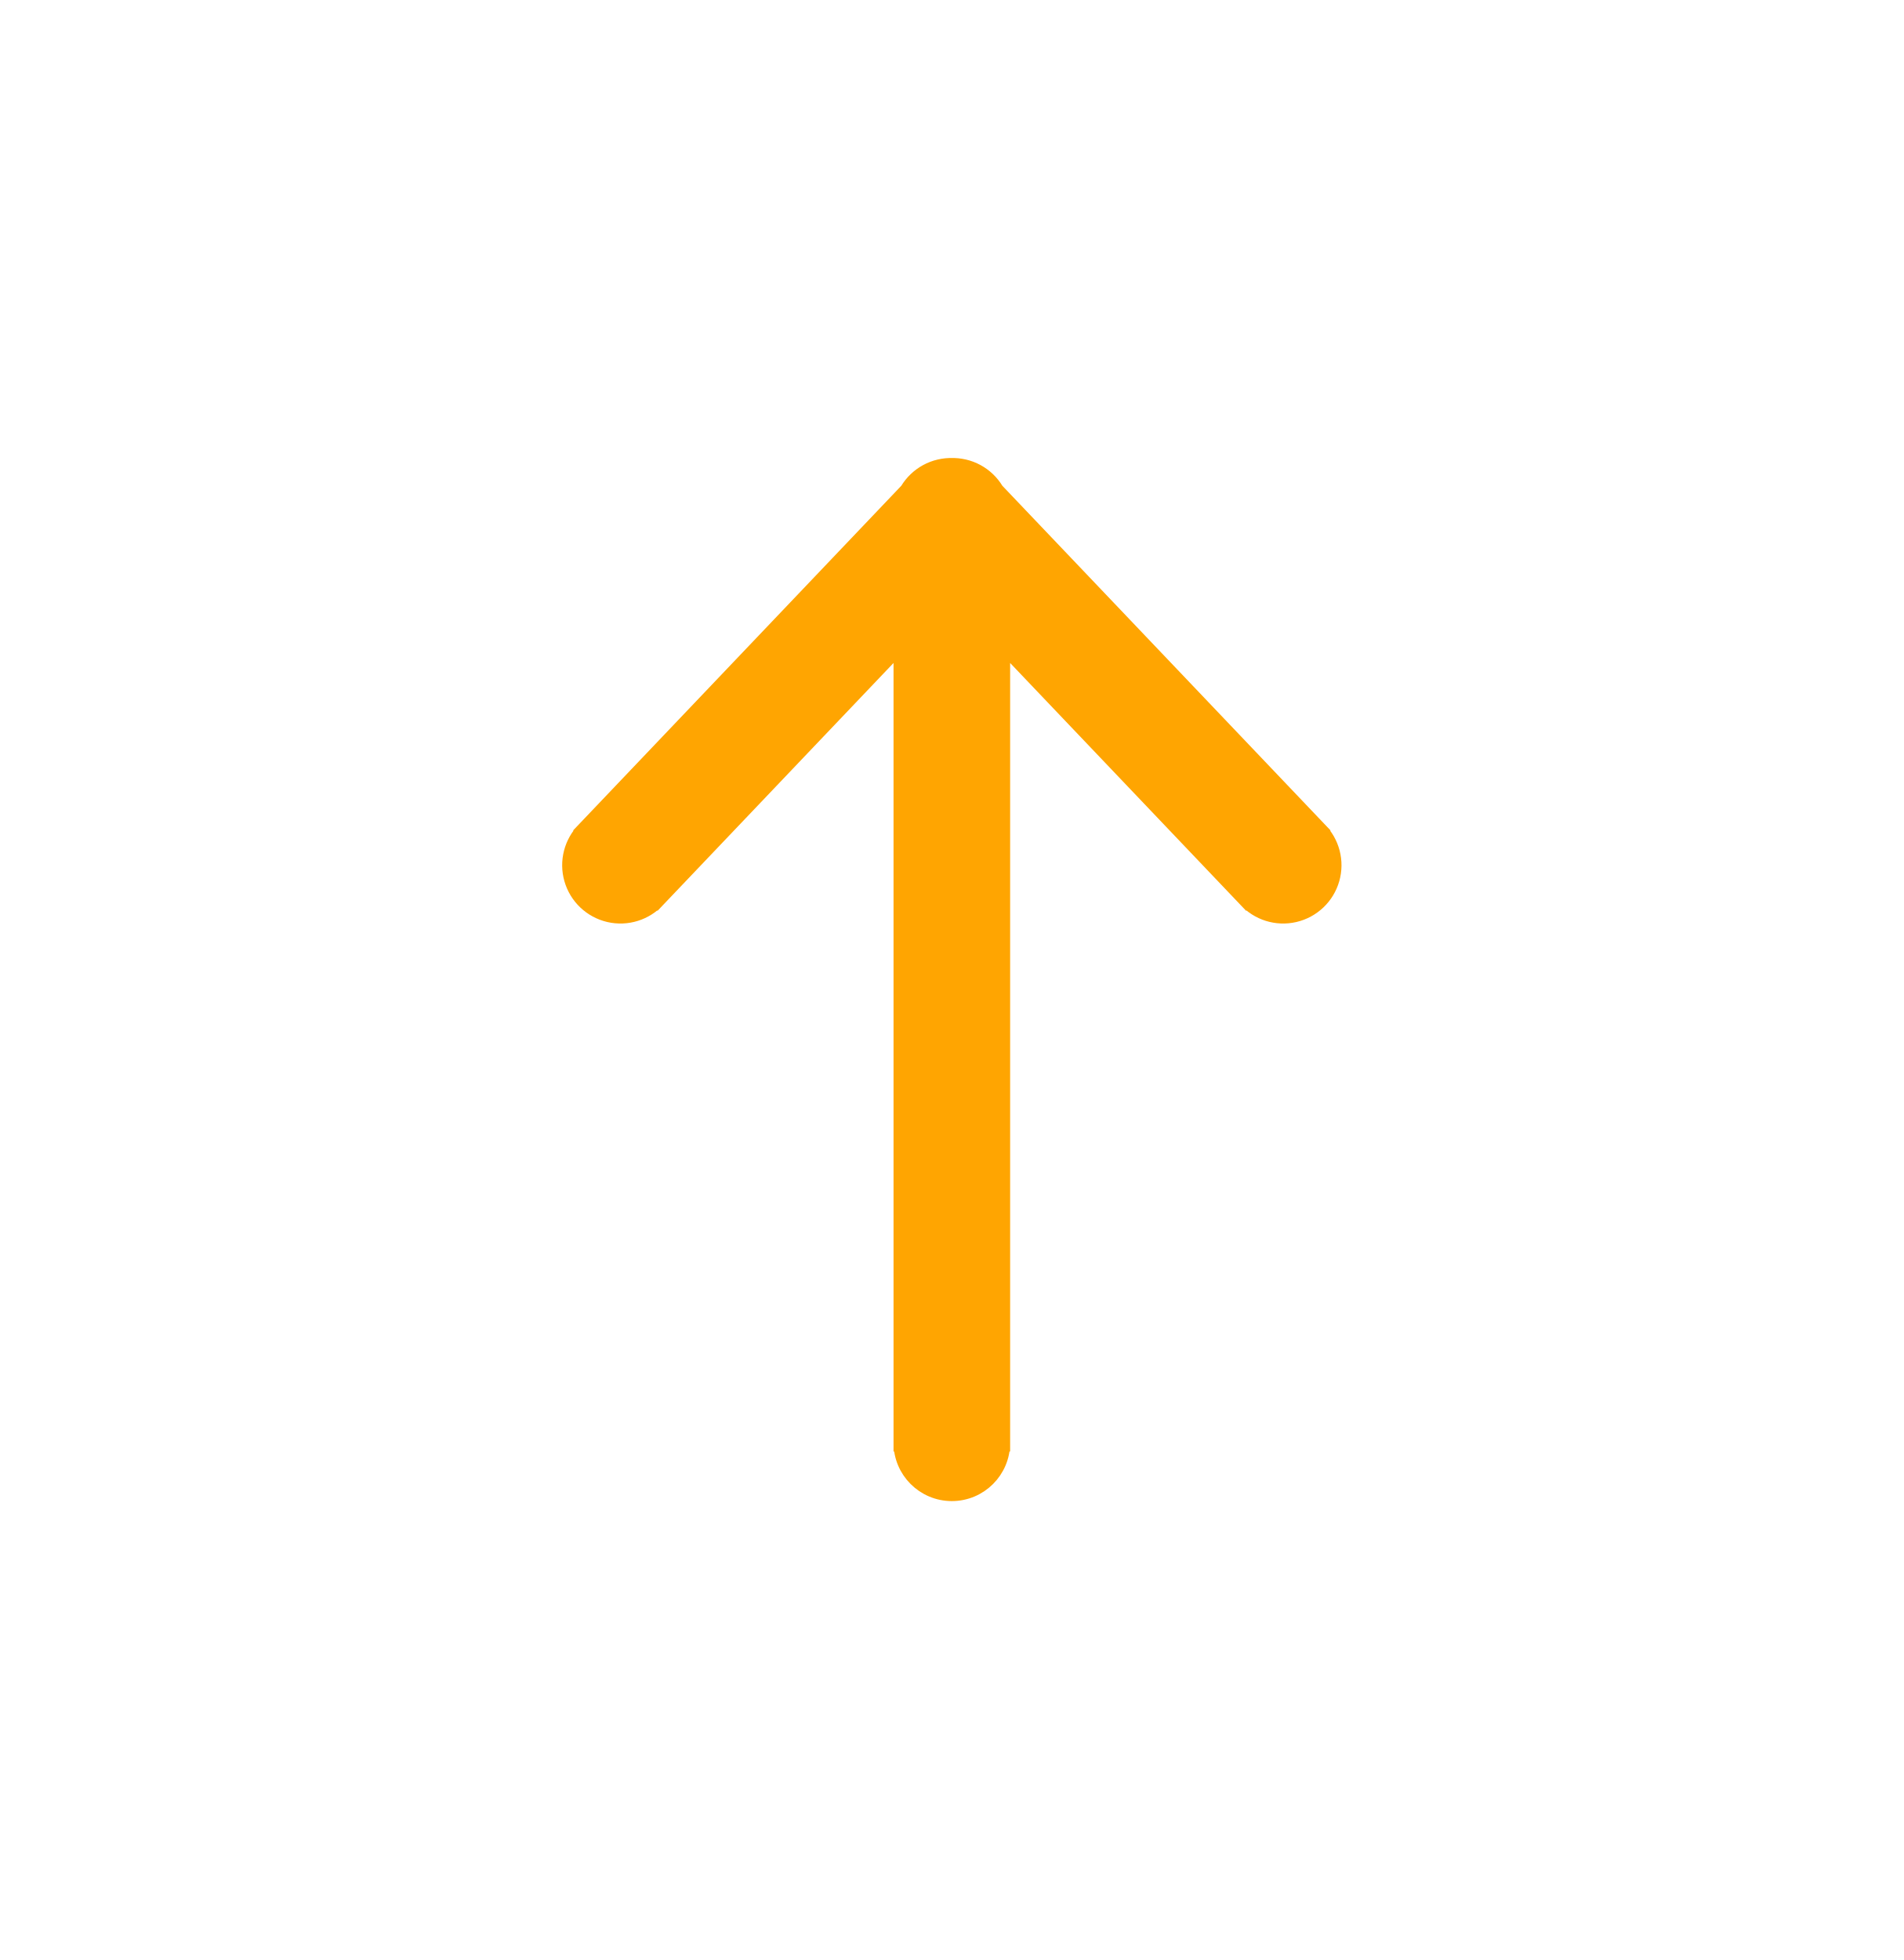
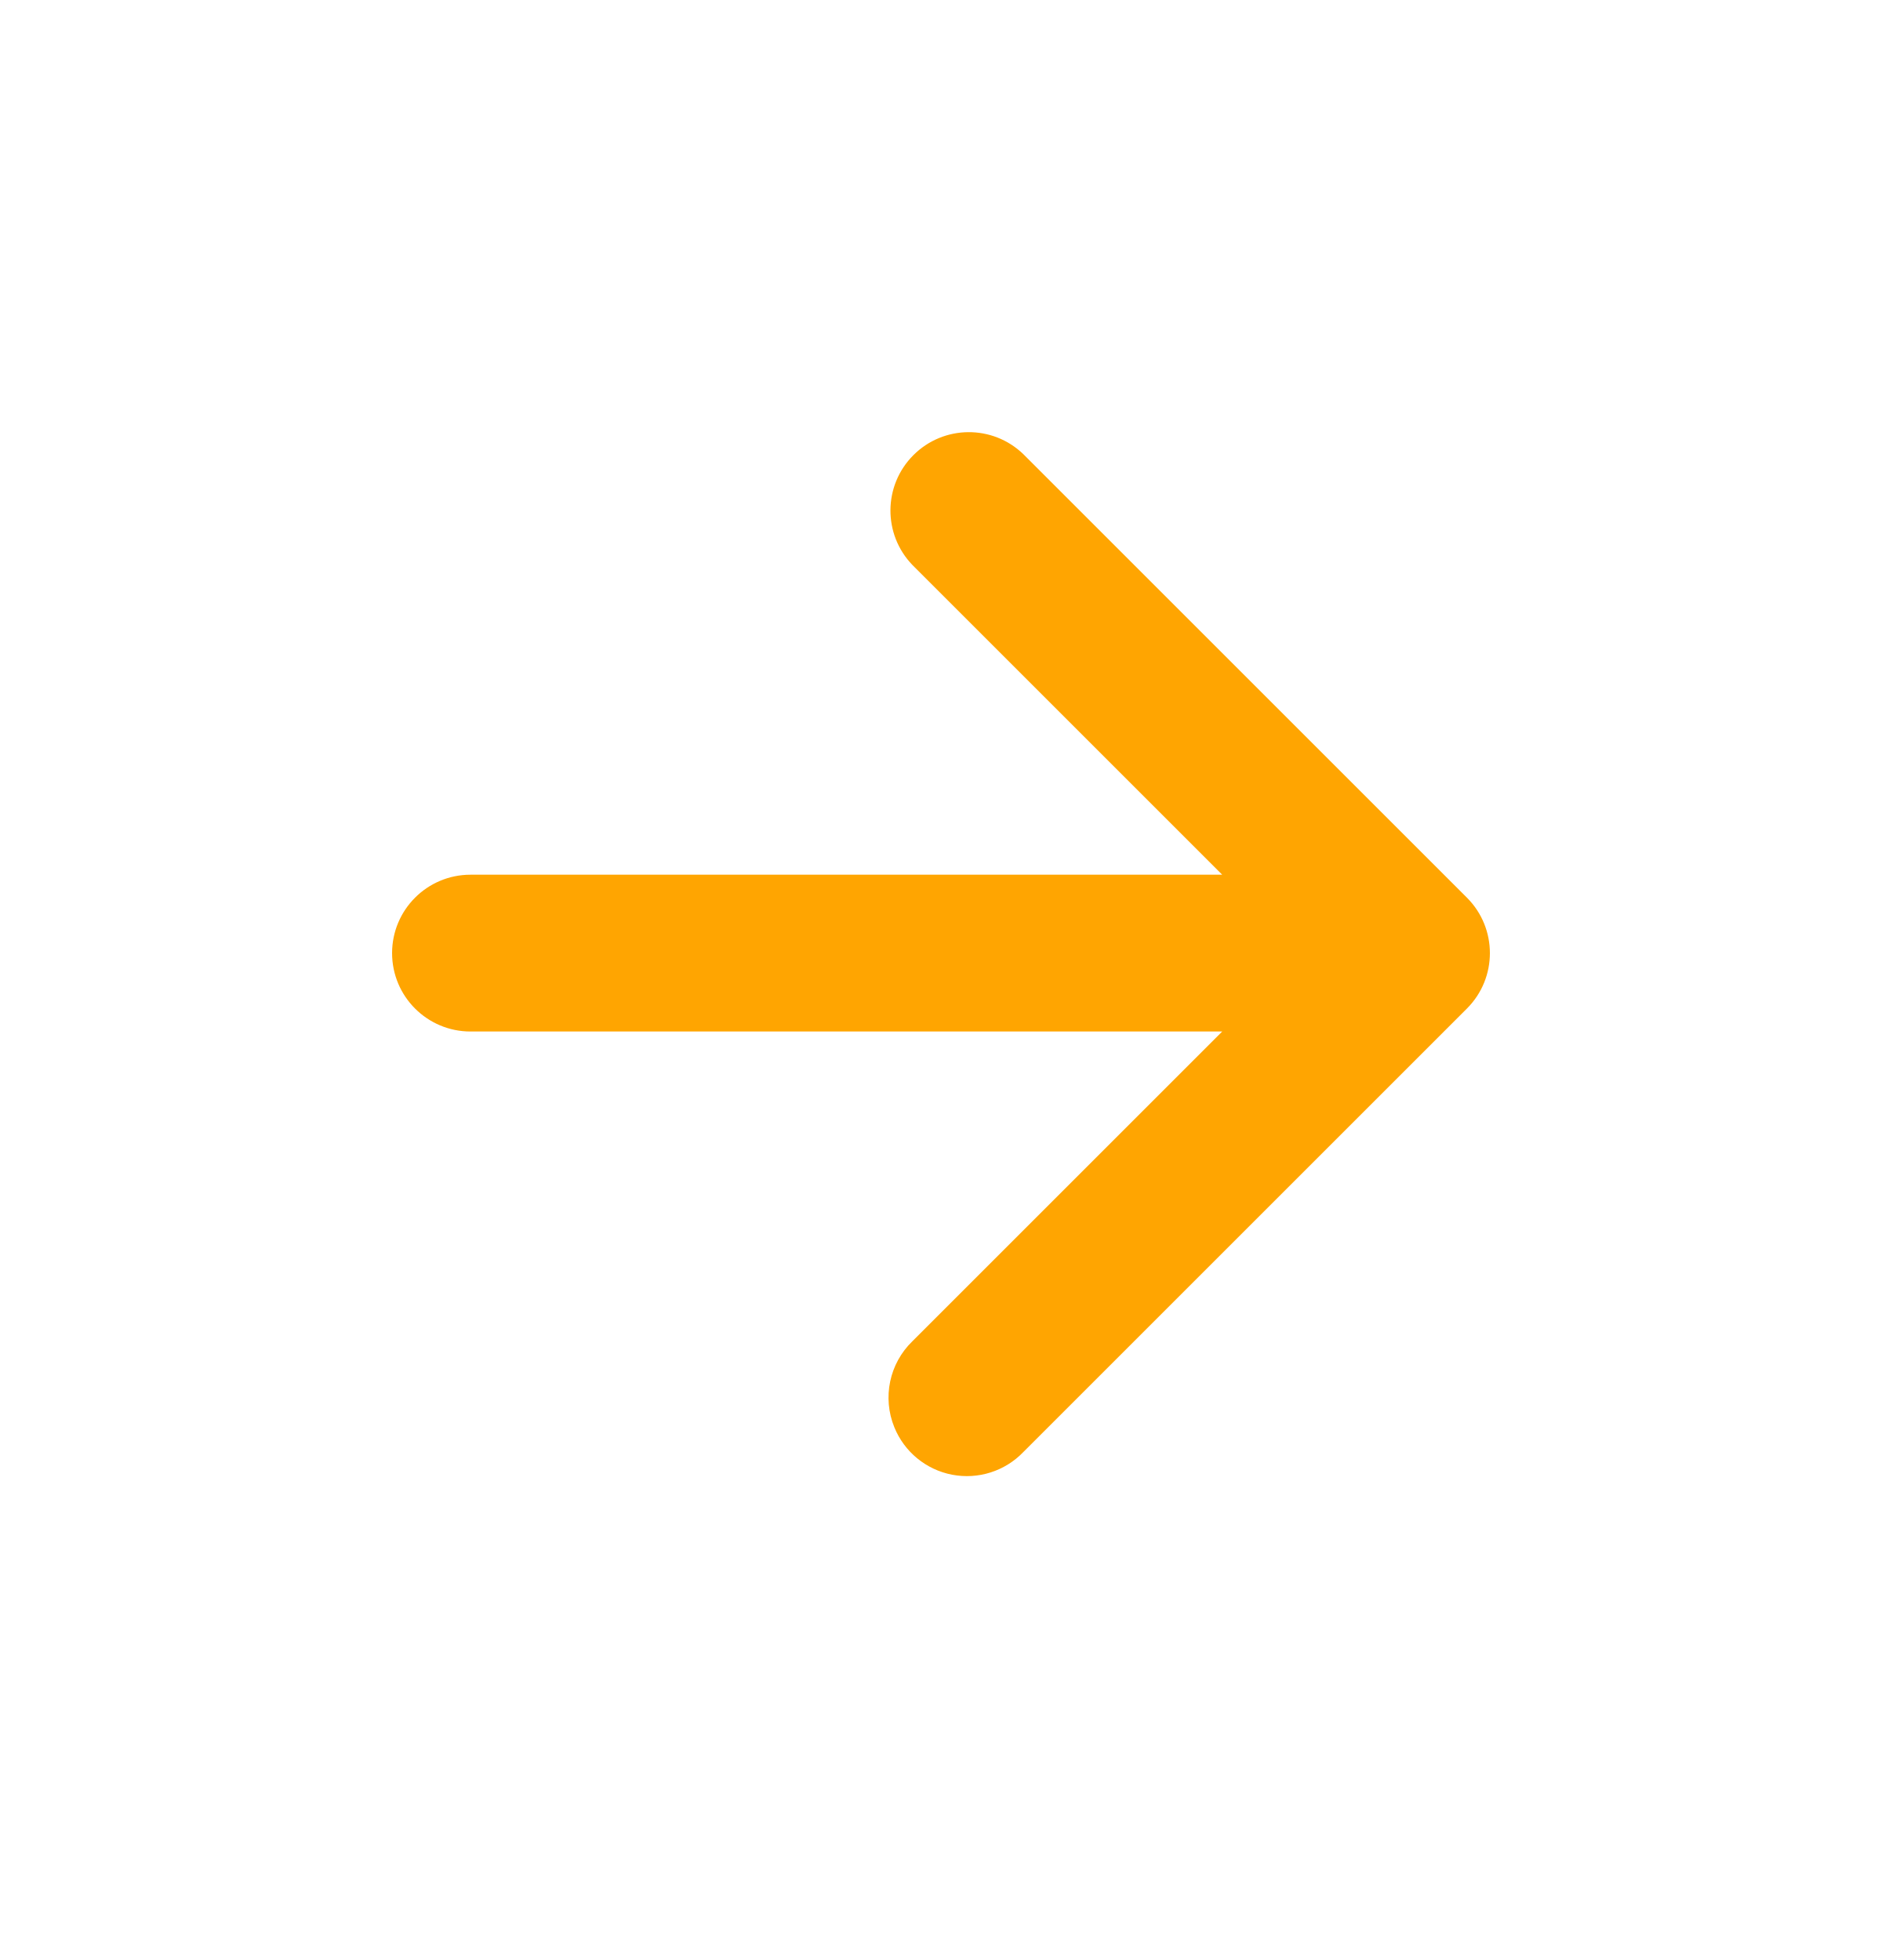
- <svg xmlns="http://www.w3.org/2000/svg" width="34px" height="35px" fill="none" stroke="#ffa501" stroke-width="0.264" viewBox="-2.4 -2.4 28.80 28.80">
-   <path fill="#ffa501" d="M6.457 9.733a.75.75 0 1 0 1.086 1.034zm6.086-4.216a.75.75 0 1 0-1.086-1.034zm0-1.034a.75.75 0 1 0-1.086 1.034zm3.914 6.284a.75.75 0 1 0 1.086-1.034zM12.75 5a.75.75 0 0 0-1.5 0zm-1.5 14a.75.75 0 0 0 1.5 0zm-3.707-8.233 5-5.25-1.086-1.034-5 5.25zm3.914-5.25 5 5.25 1.086-1.034-5-5.25zM11.25 5v14h1.5V5z" />
+ <svg xmlns="http://www.w3.org/2000/svg" width="24" height="25" fill="none" viewBox="0 0 24 25">
+   <path fill="#ffa501" d="m15.586 11.157-3.95-3.95a1 1 0 0 1 1.414-1.414l5.657 5.657a1 1 0 0 1 0 1.414l-5.657 5.657a.998.998 0 0 1-1.645-.316 1 1 0 0 1 .231-1.098l3.95-3.95H6a1 1 0 1 1 0-2z" />
</svg>
